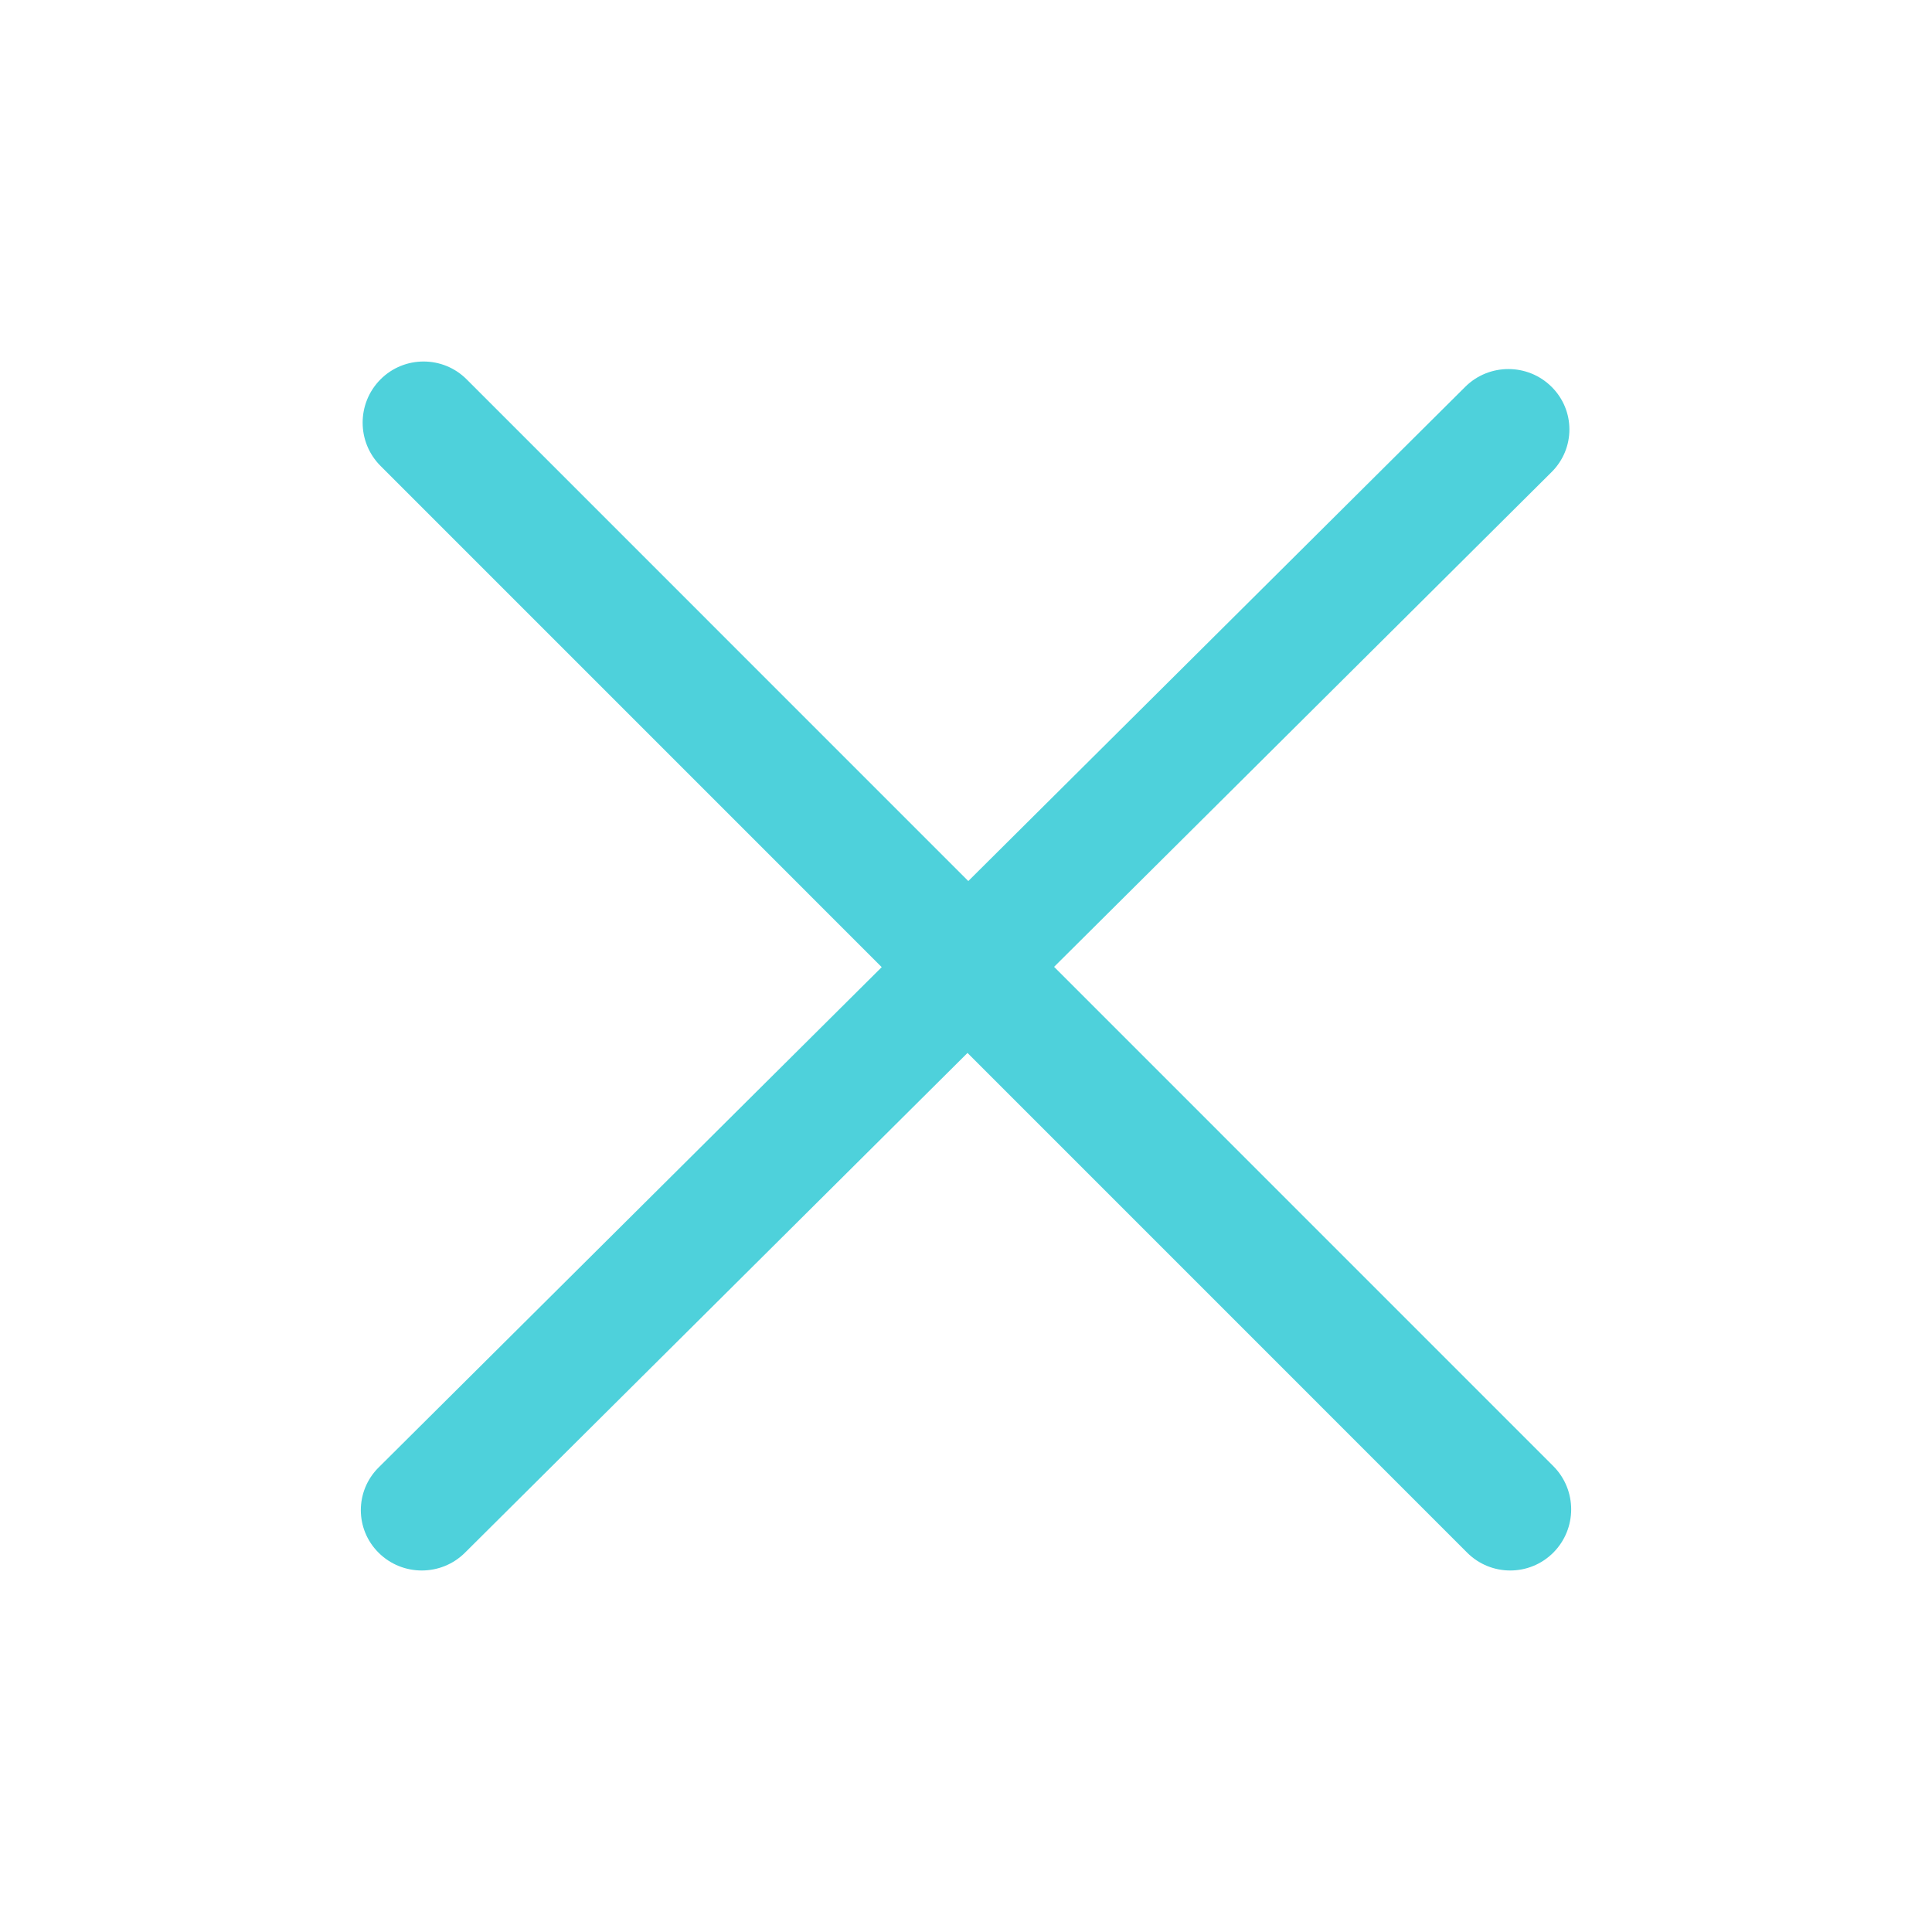
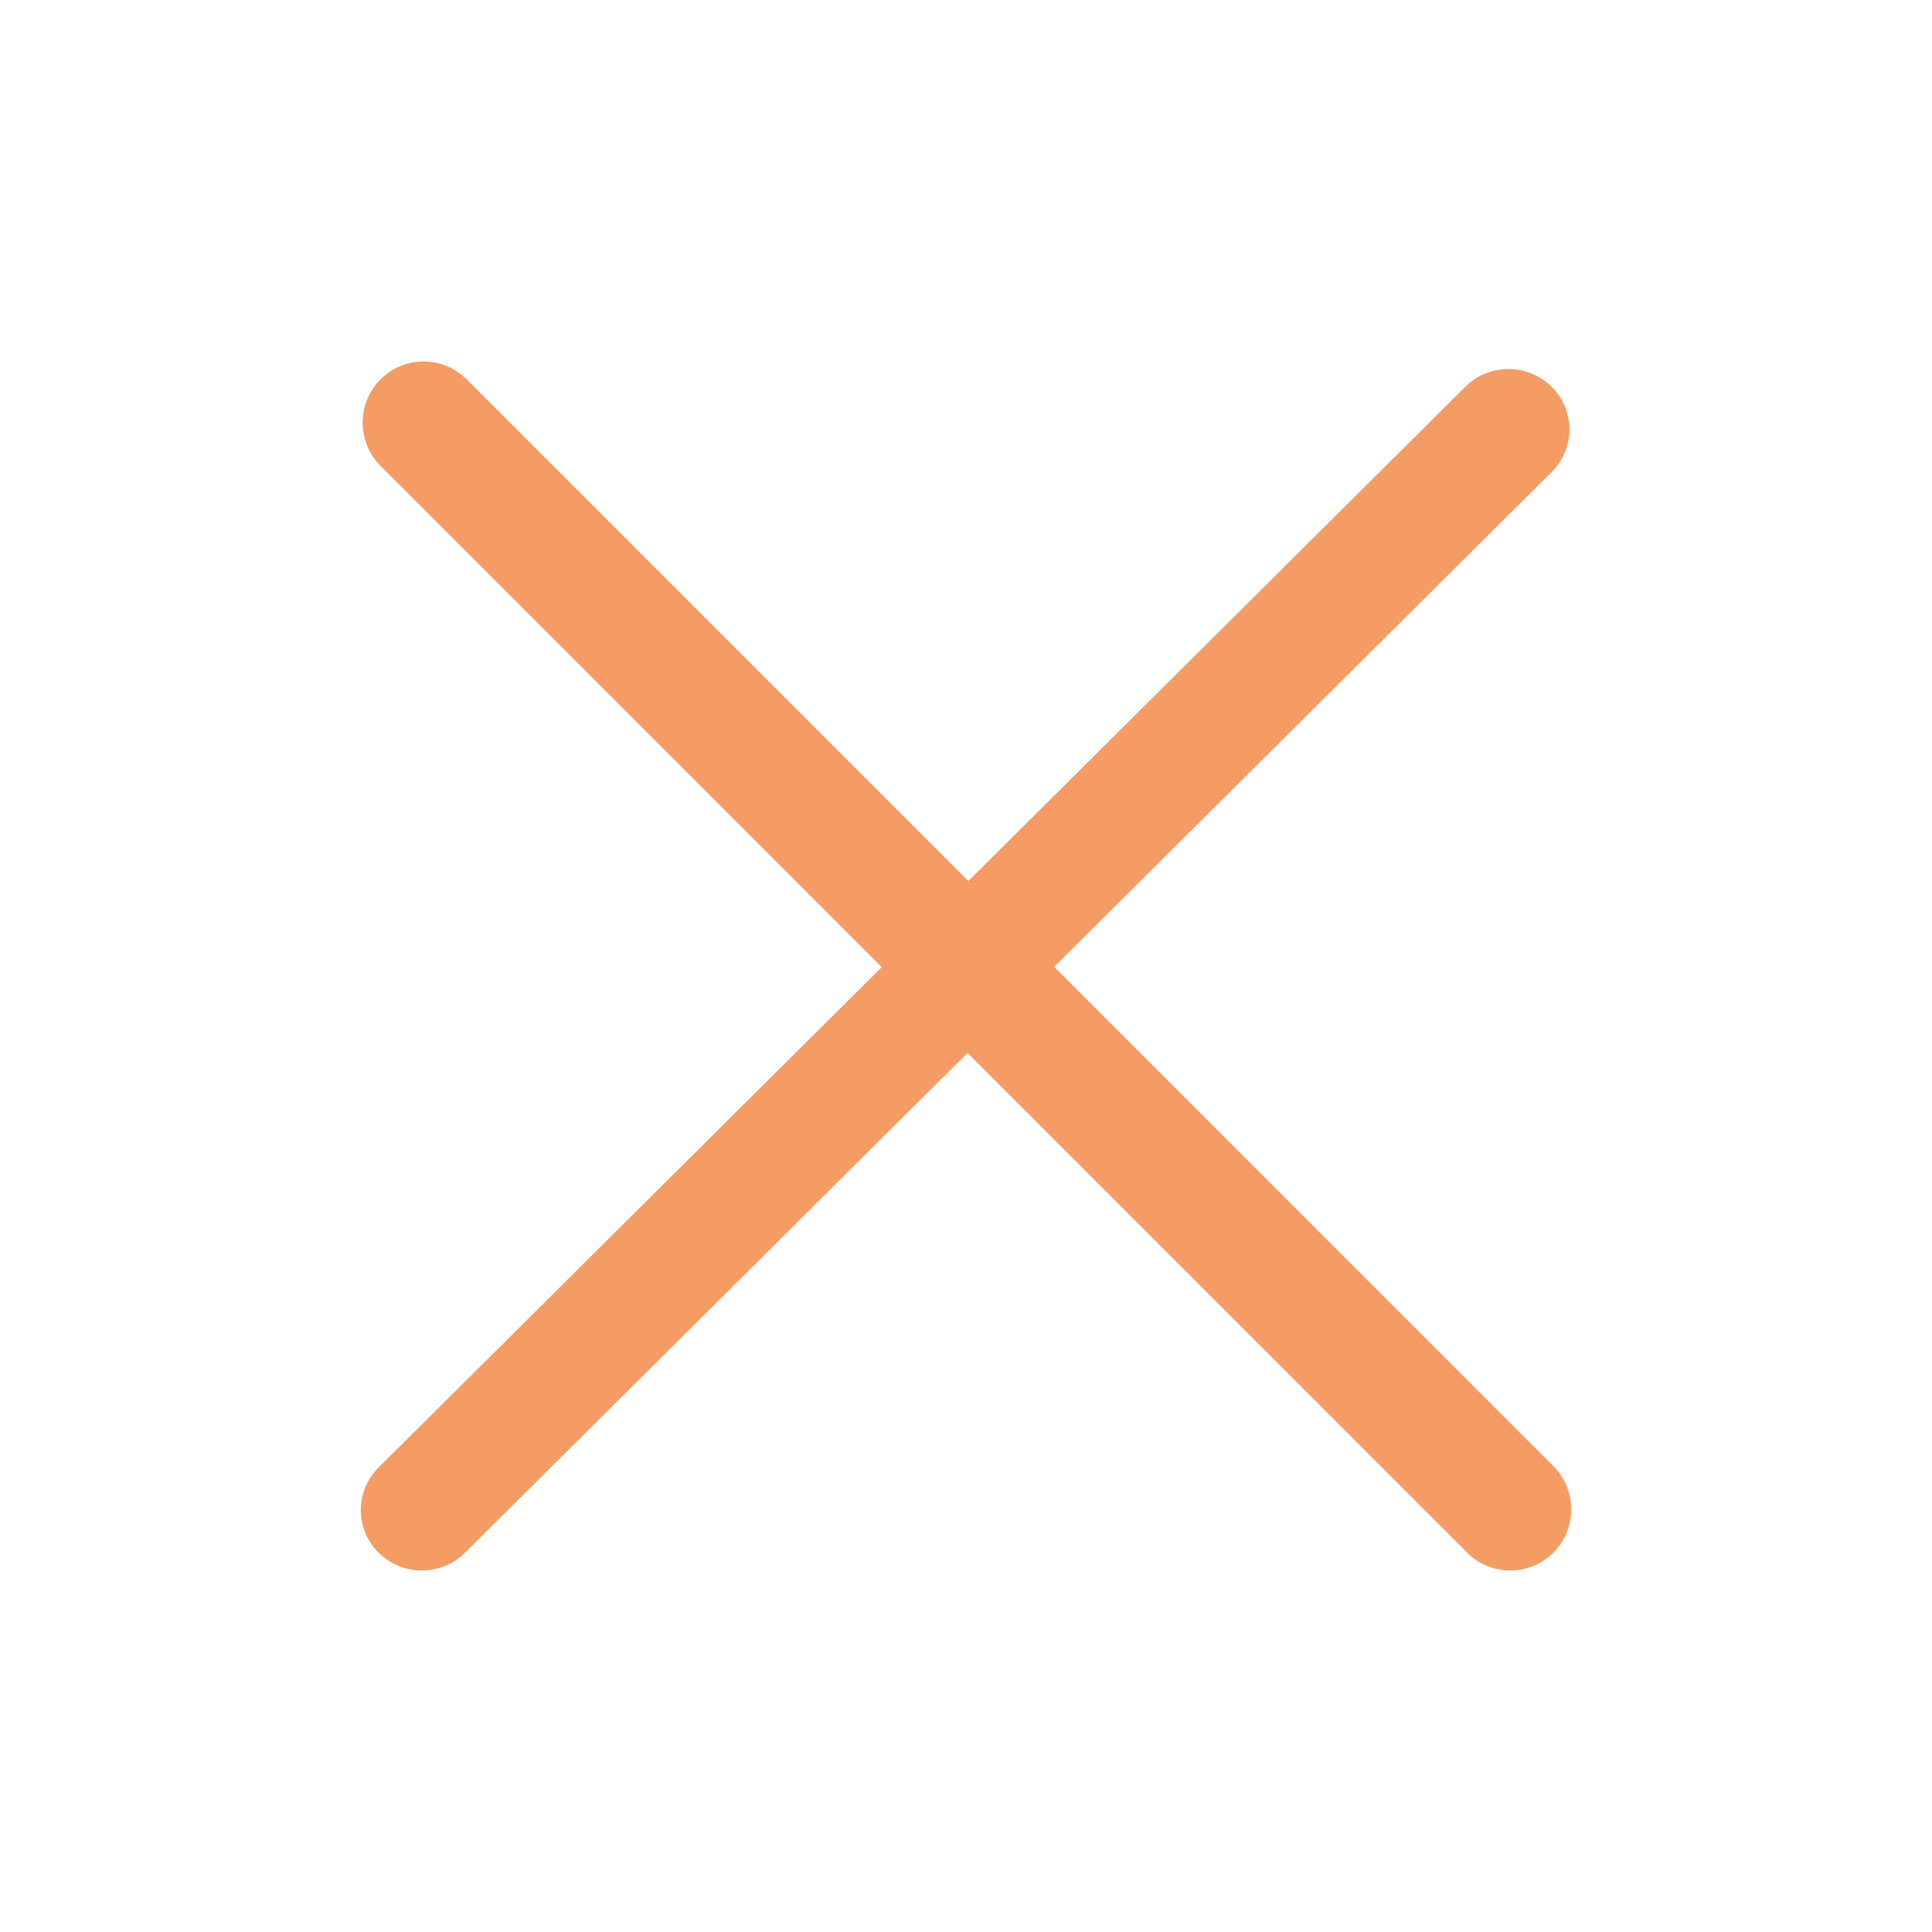
<svg xmlns="http://www.w3.org/2000/svg" enable-background="new 0 0 32 32" id="Слой_1" version="1.1" viewBox="0 0 32 32" xml:space="preserve">
-   <path d="M17.459,16.014l8.239-8.194c0.395-0.391,0.395-1.024,0-1.414c-0.394-0.391-1.034-0.391-1.428,0  l-8.232,8.187L7.73,6.284c-0.394-0.395-1.034-0.395-1.428,0c-0.394,0.396-0.394,1.037,0,1.432l8.302,8.303l-8.332,8.286  c-0.394,0.391-0.394,1.024,0,1.414c0.394,0.391,1.034,0.391,1.428,0l8.325-8.279l8.275,8.276c0.394,0.395,1.034,0.395,1.428,0  c0.394-0.396,0.394-1.037,0-1.432L17.459,16.014z" fill="#4ed1db" id="Close" />
+   <path d="M17.459,16.014l8.239-8.194c0.395-0.391,0.395-1.024,0-1.414c-0.394-0.391-1.034-0.391-1.428,0  l-8.232,8.187L7.73,6.284c-0.394-0.395-1.034-0.395-1.428,0c-0.394,0.396-0.394,1.037,0,1.432l8.302,8.303l-8.332,8.286  c-0.394,0.391-0.394,1.024,0,1.414c0.394,0.391,1.034,0.391,1.428,0l8.325-8.279l8.275,8.276c0.394,0.395,1.034,0.395,1.428,0  c0.394-0.396,0.394-1.037,0-1.432L17.459,16.014z" fill="#f49c63" id="Close" />
  <g />
  <g />
  <g />
  <g />
  <g />
  <g />
</svg>
